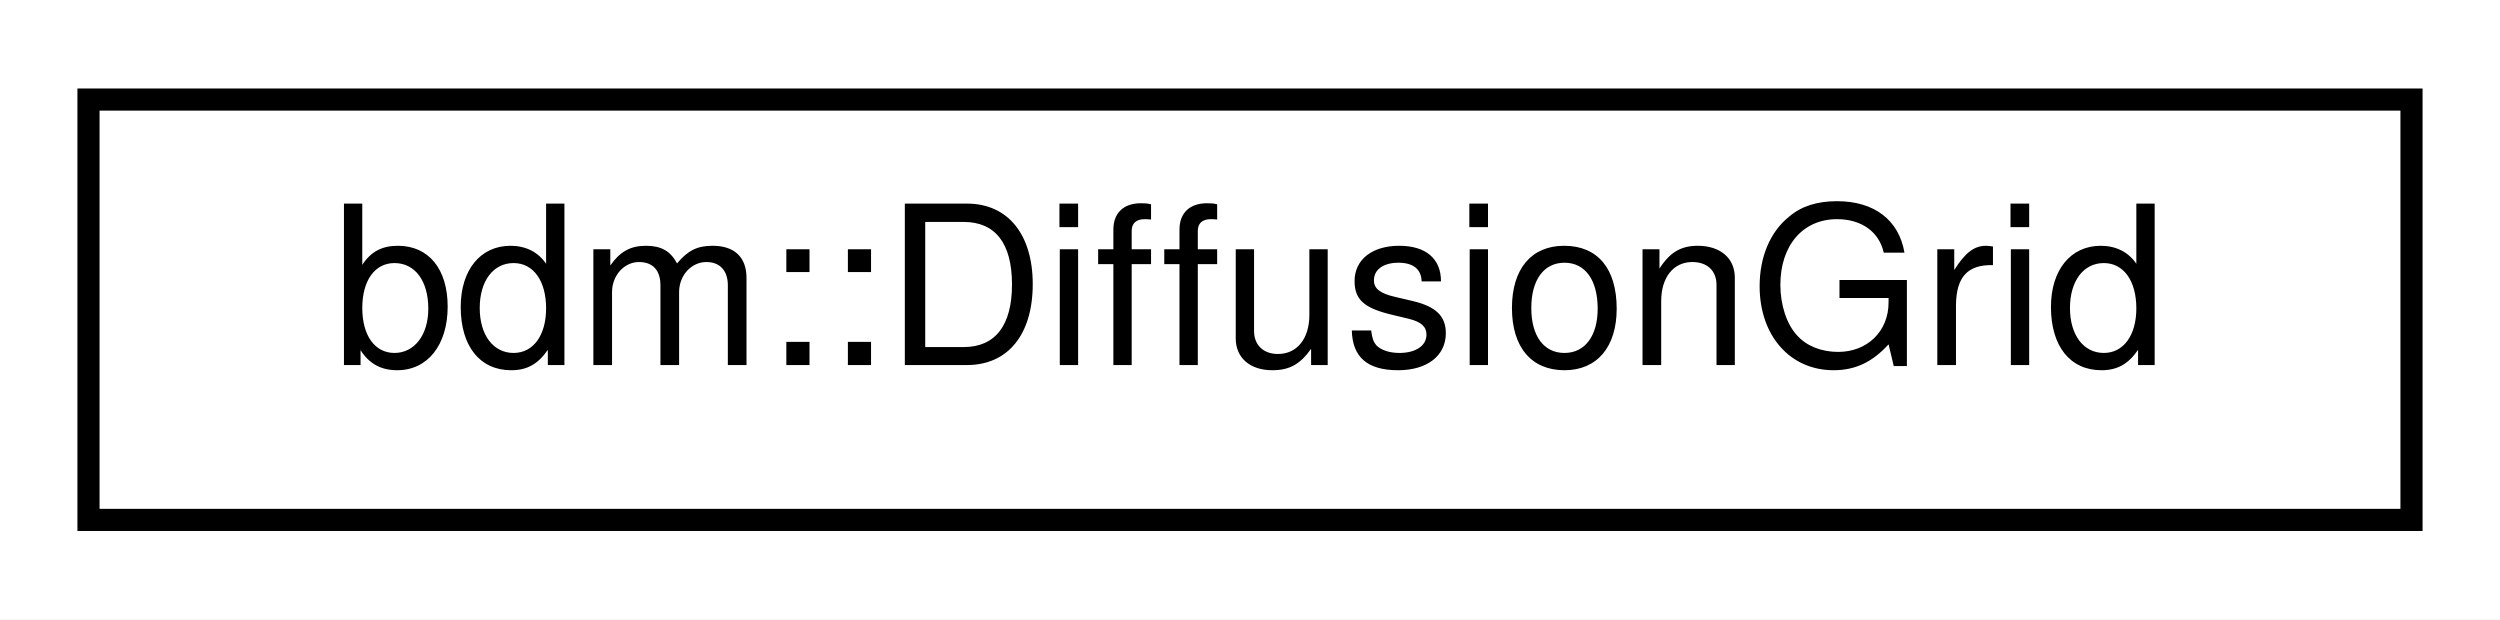
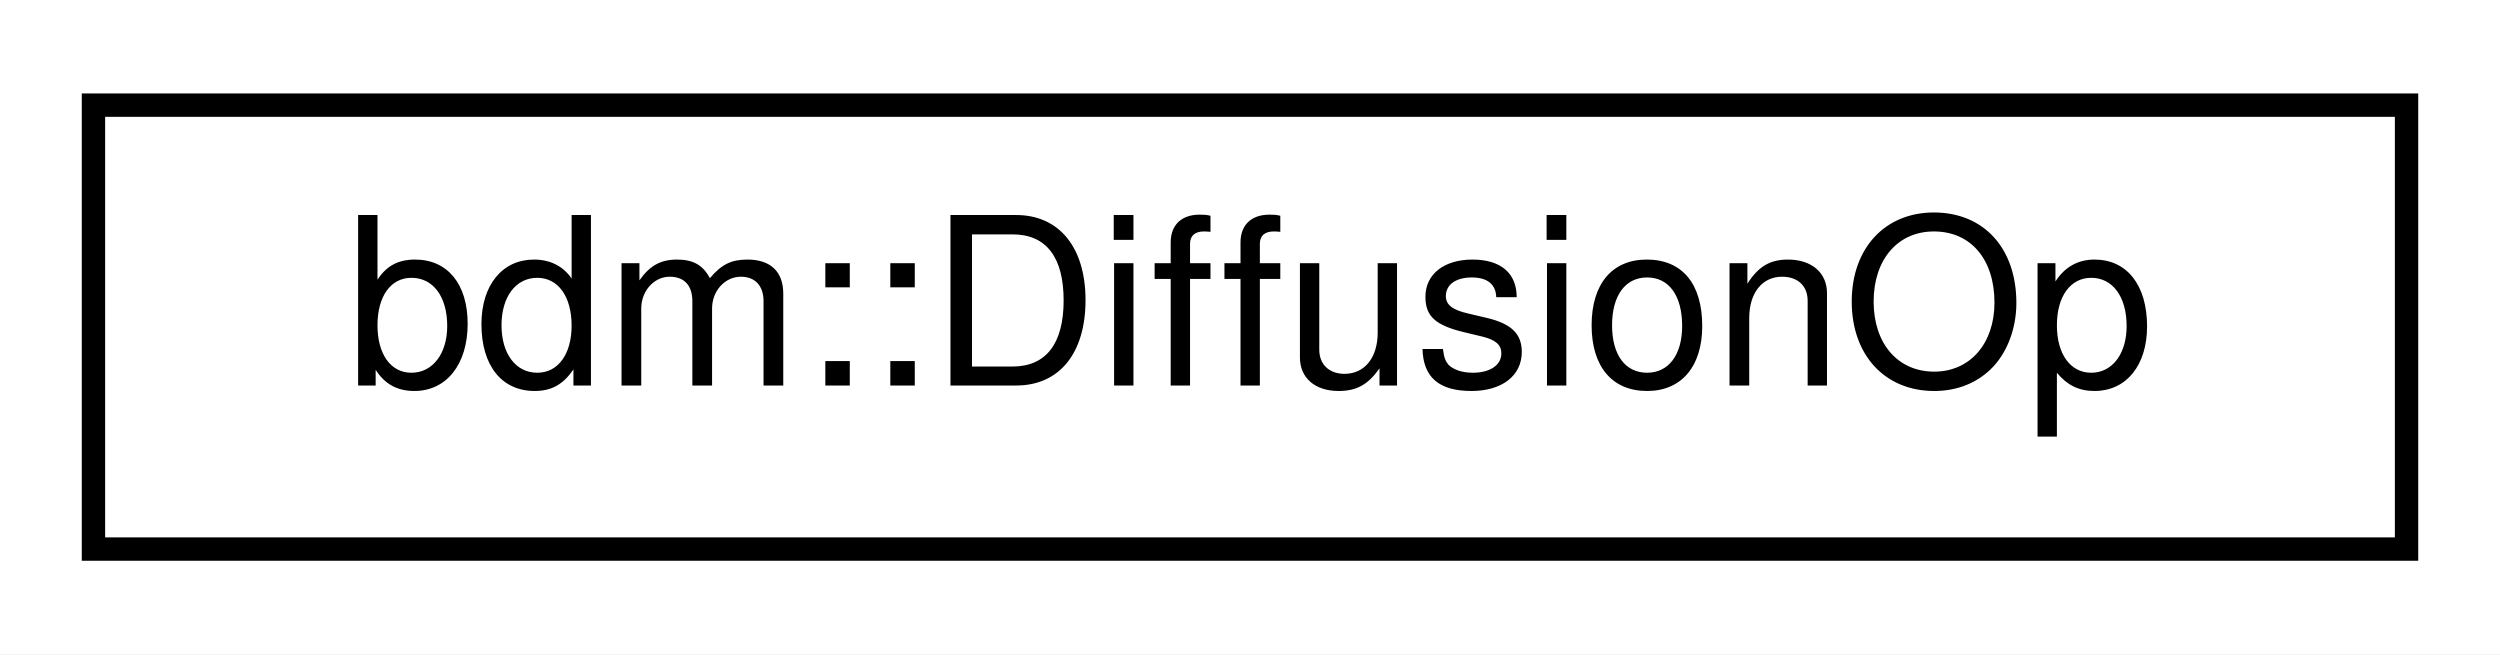
- <svg xmlns="http://www.w3.org/2000/svg" xmlns:xlink="http://www.w3.org/1999/xlink" width="113pt" height="28pt" viewBox="0.00 0.00 113.00 28.00">
+ <svg xmlns="http://www.w3.org/2000/svg" xmlns:xlink="http://www.w3.org/1999/xlink" width="107pt" height="28pt" viewBox="0.00 0.00 107.00 28.00">
  <g id="graph0" class="graph" transform="scale(1 1) rotate(0) translate(4 24)">
-     <polygon fill="white" stroke="none" points="-4,4 -4,-24 109,-24 109,4 -4,4" />
+     <polygon fill="white" stroke="none" points="-4,4 -4,-24 103,-24 103,4 -4,4" />
    <g id="node1" class="node">
      <g id="a_node1">
-         <a xlink:href="classbdm_1_1DiffusionGrid.html" target="_top" xlink:title="bdm::DiffusionGrid">
-           <polygon fill="white" stroke="black" points="0,-0.5 0,-19.5 105,-19.5 105,-0.5 0,-0.5" />
-           <text text-anchor="middle" x="52.5" y="-7.5" font-family="Helvetica,sans-Serif" font-size="10.00">bdm::DiffusionGrid</text>
+         <a xlink:href="classbdm_1_1DiffusionOp.html" target="_top" xlink:title="A class that sets up diffusion grids of the substances in this simulation. ">
+           <polygon fill="white" stroke="black" points="0,-0.5 0,-19.5 99,-19.5 99,-0.5 0,-0.5" />
+           <text text-anchor="middle" x="49.5" y="-7.5" font-family="Helvetica,sans-Serif" font-size="10.00">bdm::DiffusionOp</text>
        </a>
      </g>
    </g>
  </g>
</svg>
